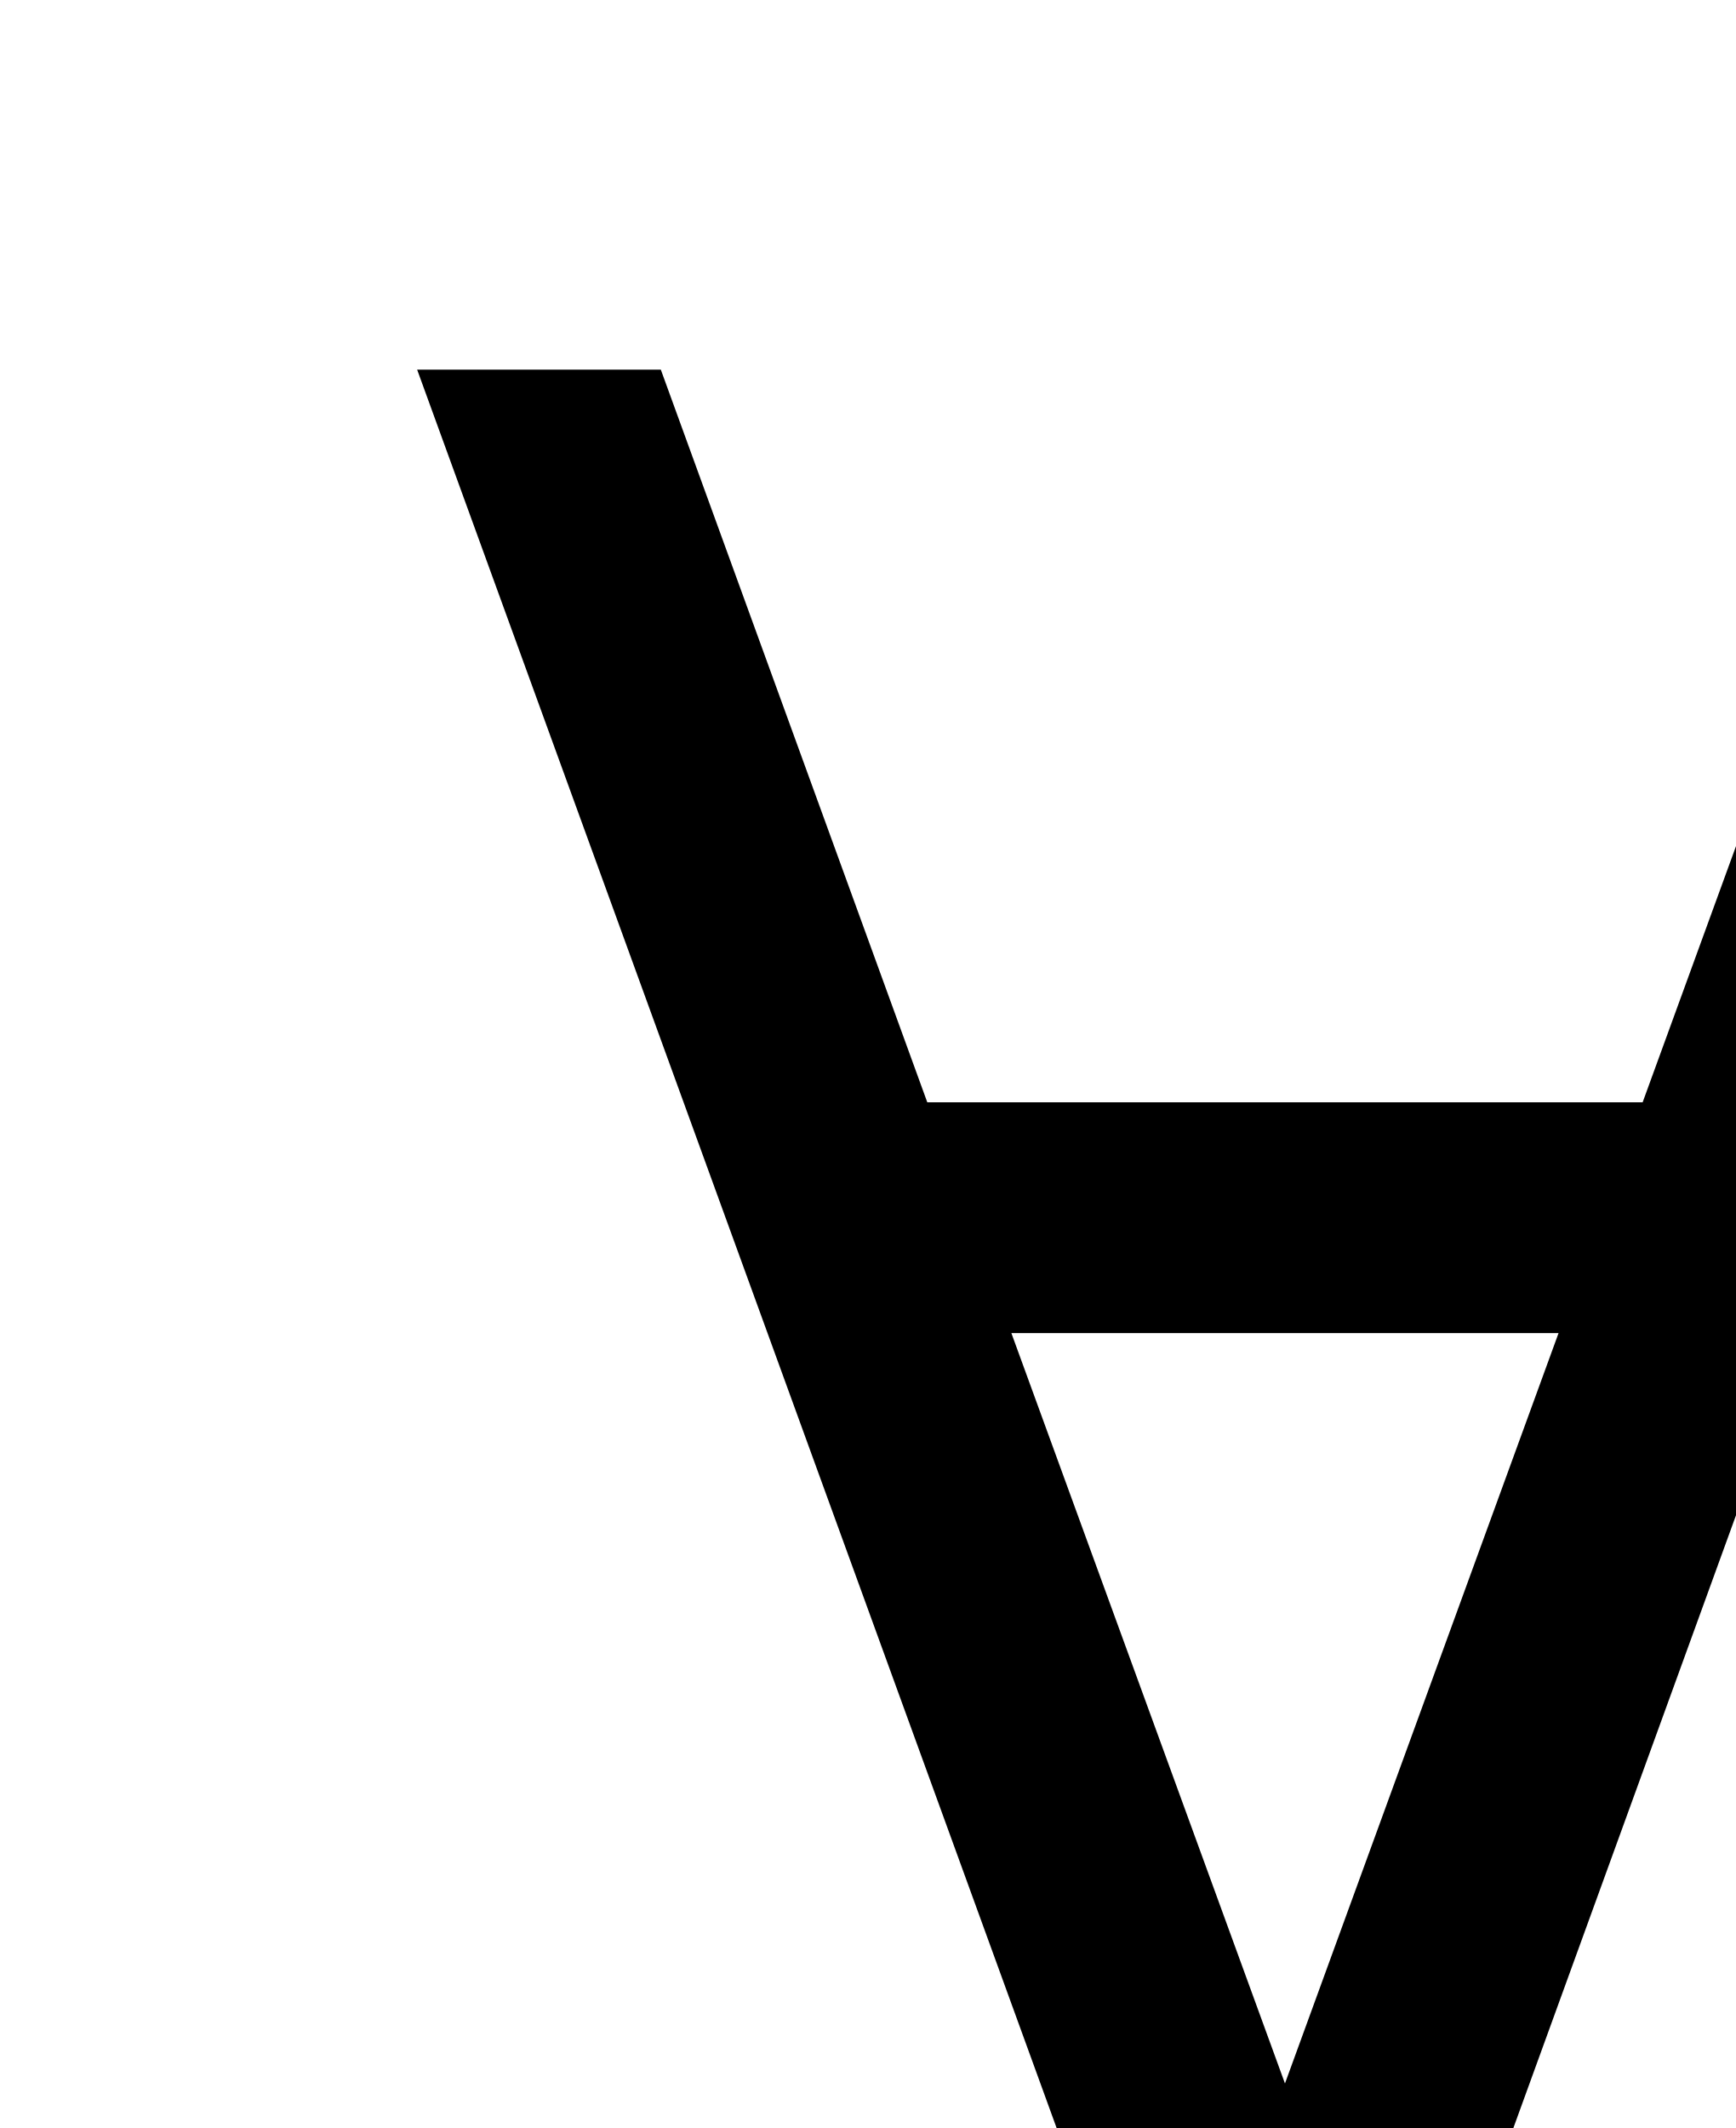
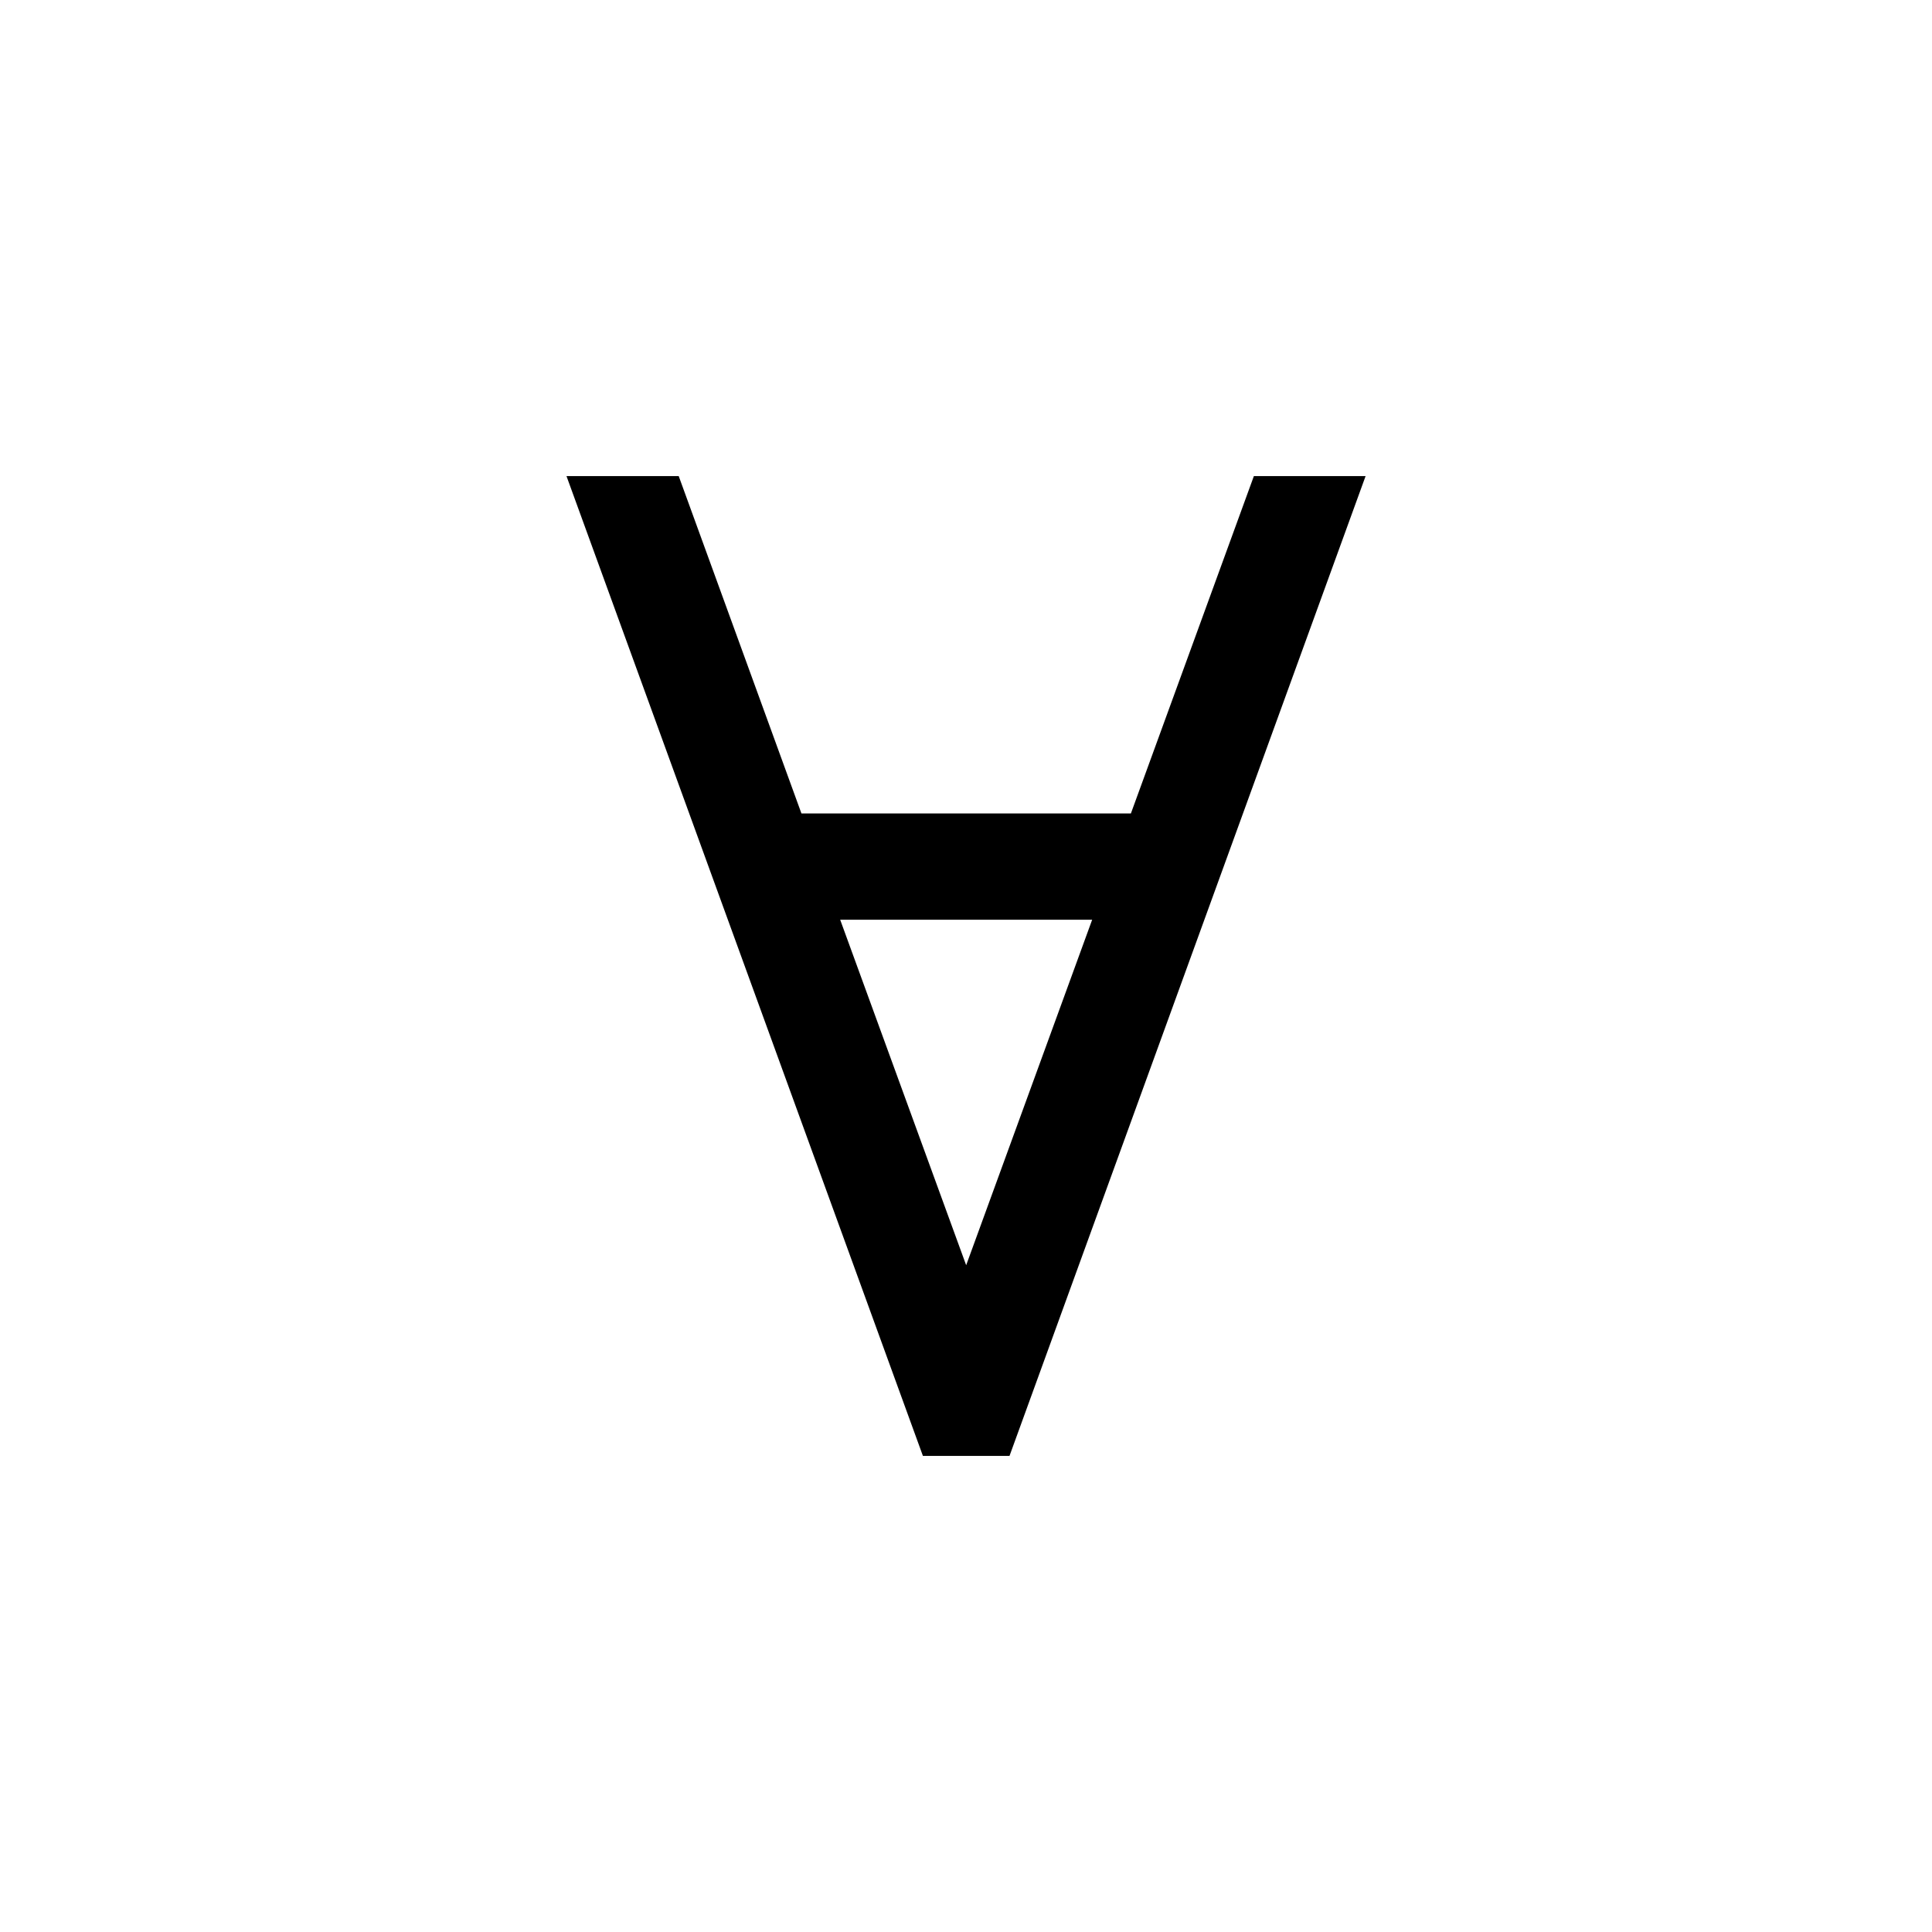
- <svg xmlns="http://www.w3.org/2000/svg" version="1.1">
-   <path d="M 8.545,7.307 H 5.545 L 7.045,11.42 Z M 6.53,13.69 2.287,2.026 H 3.623 L 5.084,6.042 H 9.006 L 10.47,2.026 H 11.8 L 7.561,13.69 Z" />
+ <svg xmlns="http://www.w3.org/2000/svg" version="1.1" id="svg54" width="23" height="23">
+   <defs id="defs58" />
+   <path d="m 13.002,10.949 h -3 l 1.5,4.113 z m -2.015,6.383 -4.243,-11.664 h 1.336 l 1.461,4.016 h 3.922 l 1.464,-4.016 h 1.33 l -4.239,11.664 z" id="path52" />
</svg>
